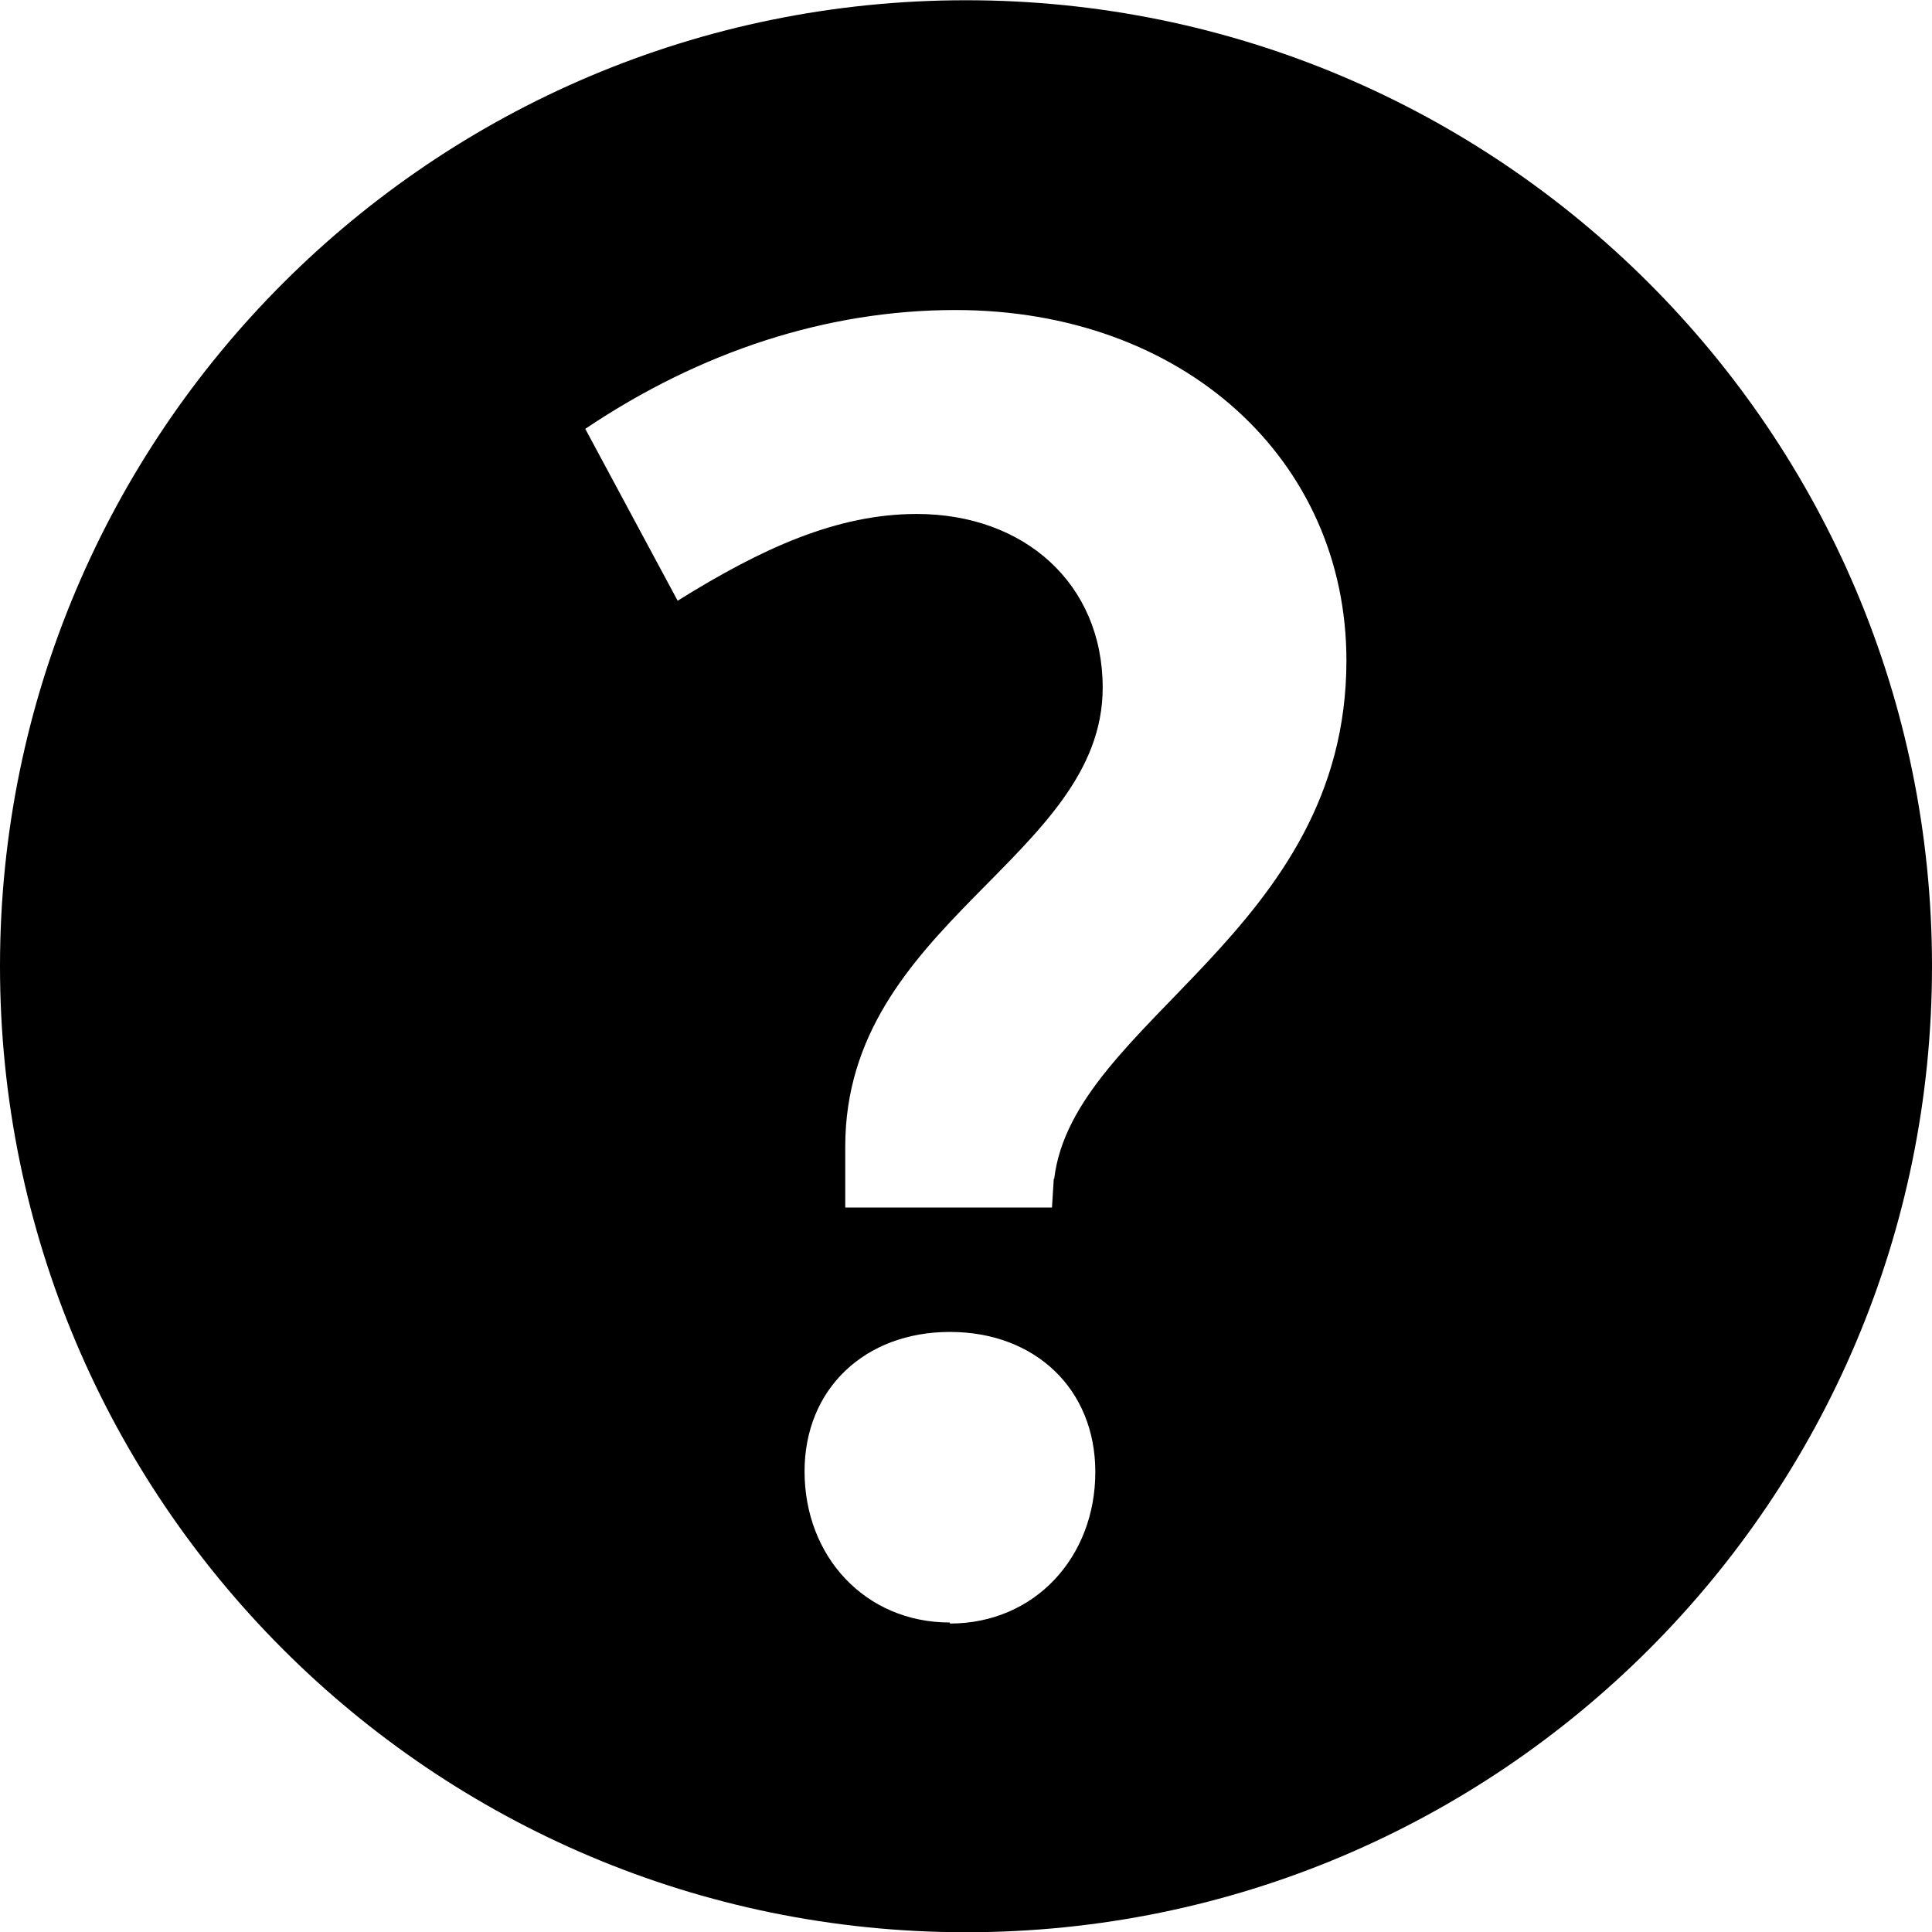
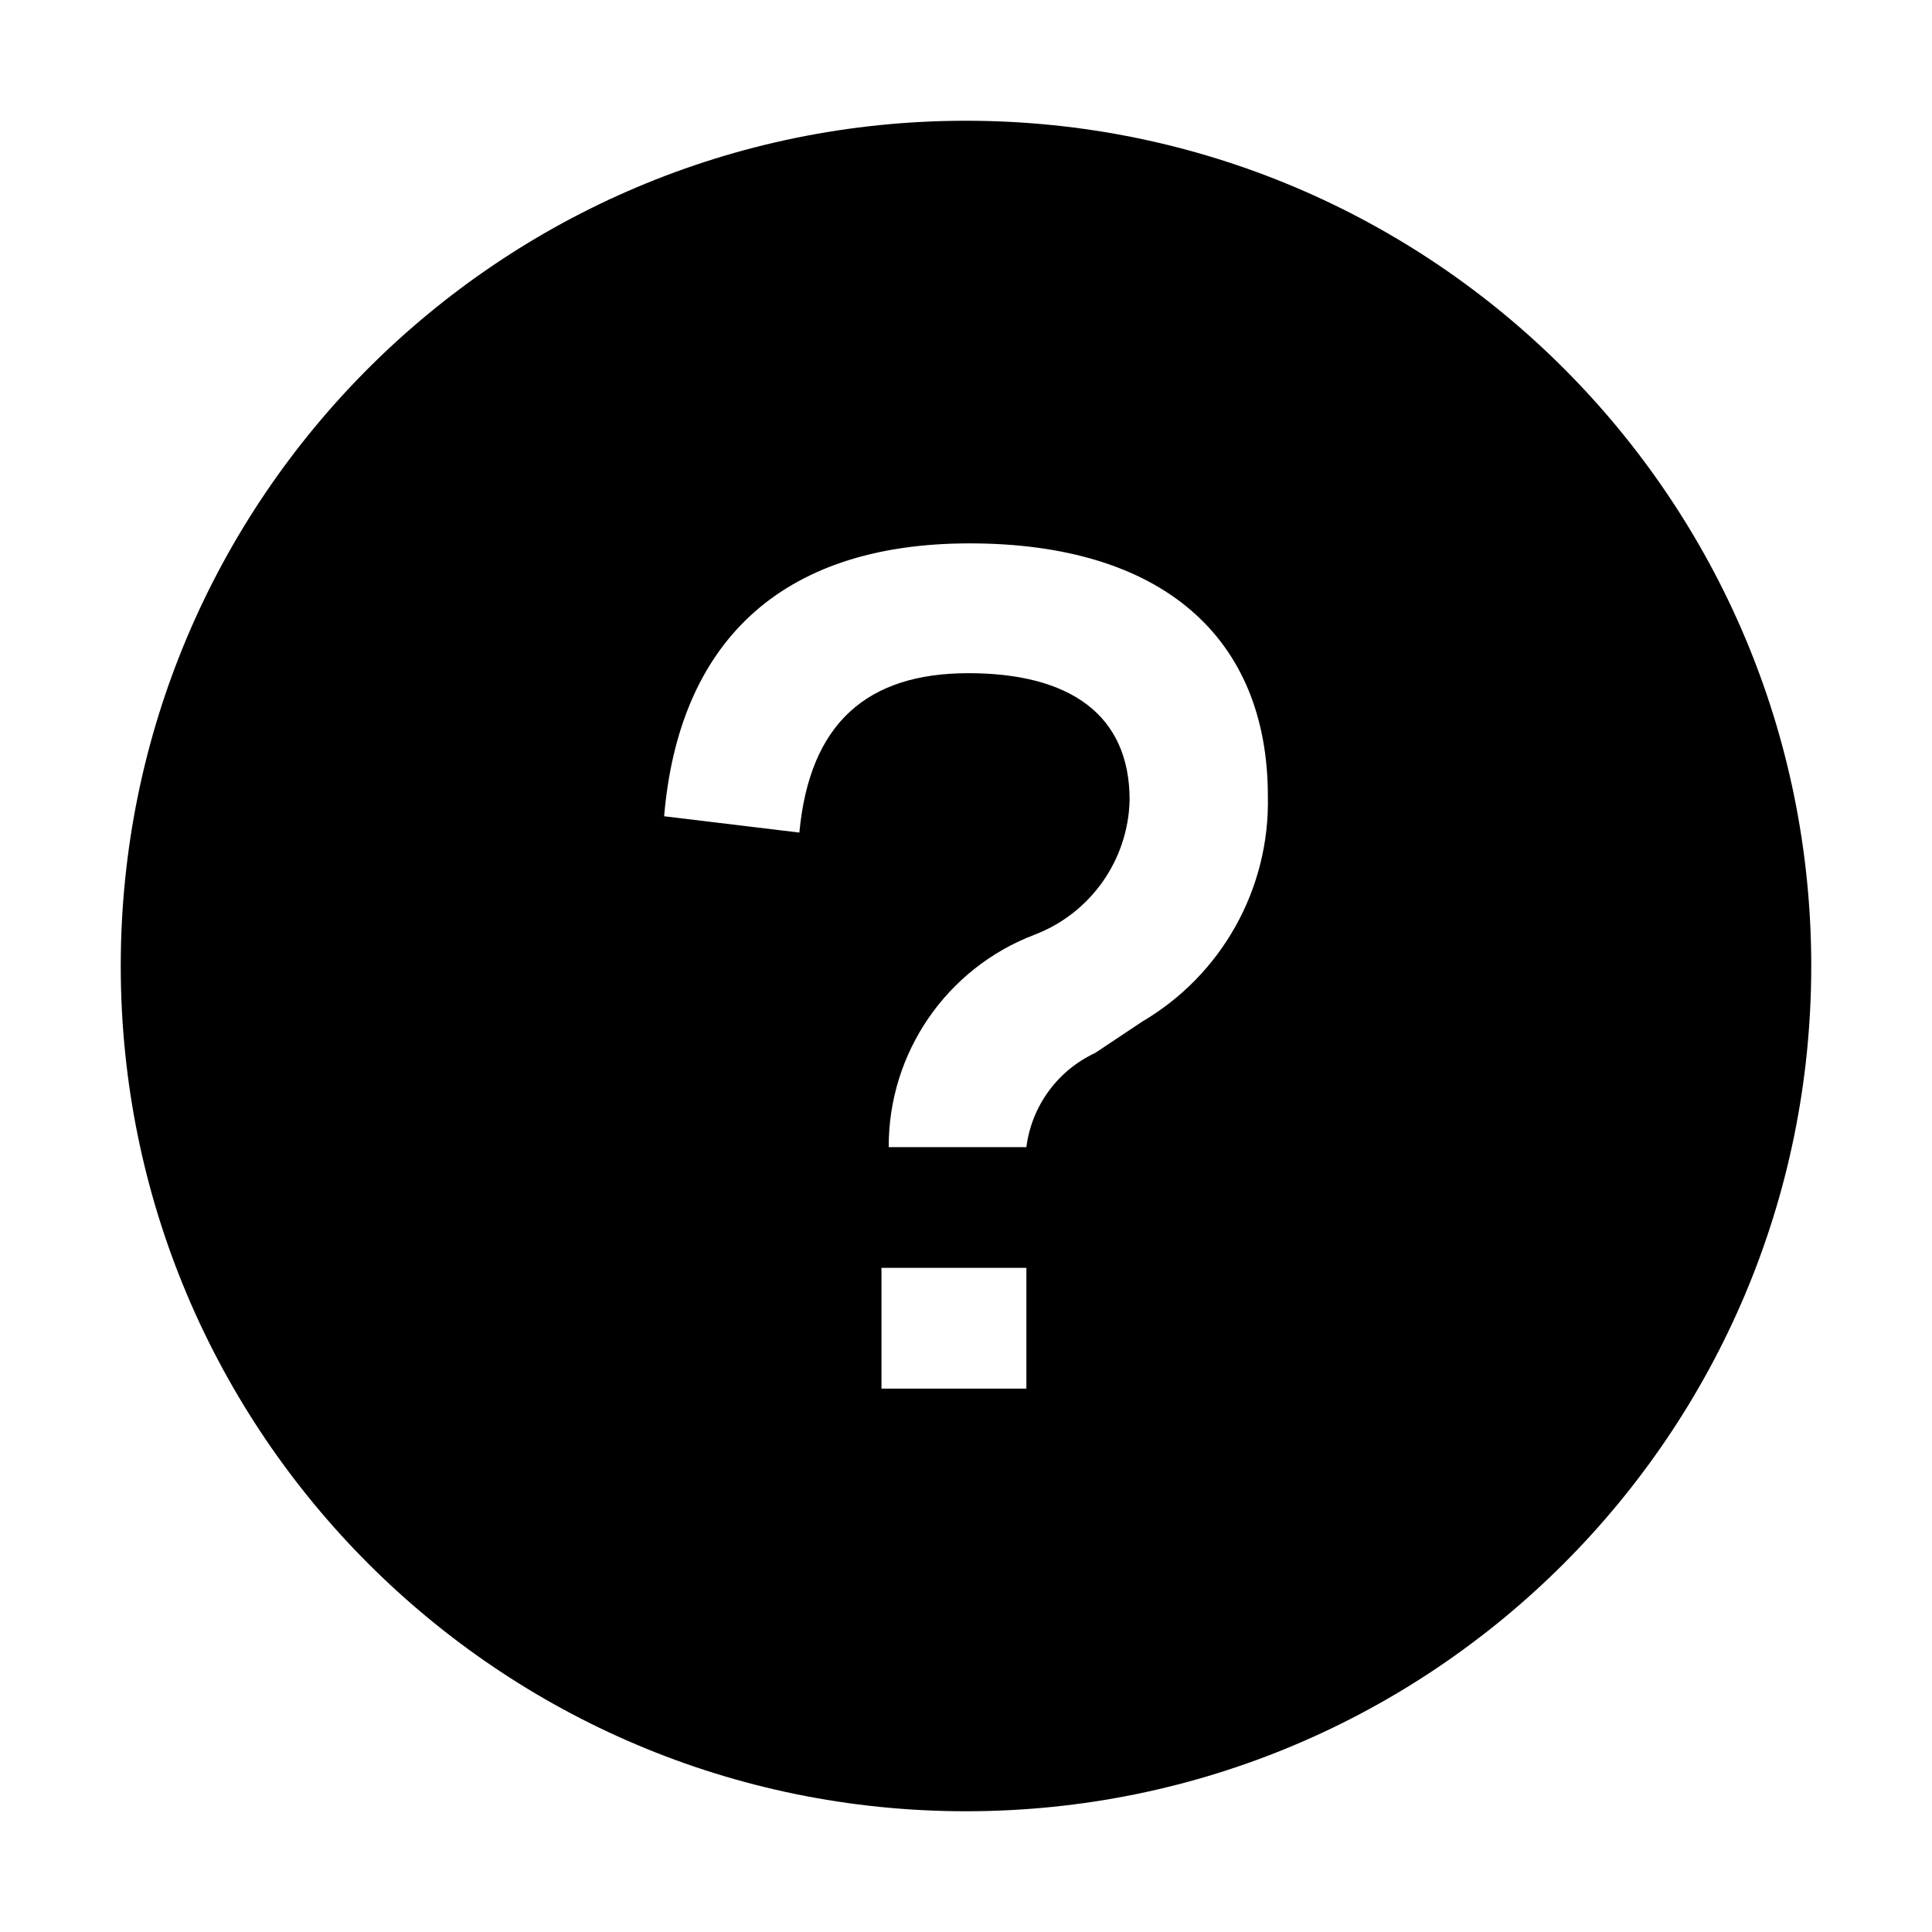
- <svg xmlns="http://www.w3.org/2000/svg" viewBox="0 0 32 32">
-   <path d="M16 .004c-8.835 0-16 7.165-16 16s7.165 16 16 16 16-7.165 16-16-7.165-16-16-16zm-.266 26.87c-1.406 0-2.408-1.096-2.408-2.503 0-1.37 1.002-2.31 2.408-2.31 1.405 0 2.408.94 2.408 2.32 0 1.41-1.003 2.51-2.408 2.51zm1.72-7.35l-.03.476H14v-1.01c0-3.693 4.264-4.785 4.264-7.6 0-1.72-1.297-2.877-3.08-2.877-1.316 0-2.56.564-3.96 1.437l-1.53-2.847c1.907-1.282 4.003-1.968 6.13-1.968 3.79 0 6.477 2.488 6.477 5.805 0 4.5-4.53 5.96-4.84 8.585z" />
+ <svg xmlns="http://www.w3.org/2000/svg" id="Layer_1" data-name="Layer 1" viewBox="0 0 32 32">
+   <defs>
+     <style>.cls-1{fill:none;}</style>
+   </defs>
+   <path d="M16,2A14,14,0,1,0,30,16,14,14,0,0,0,16,2Zm1,21H14.6V21H17Zm1.92-6.08-.78.52A2,2,0,0,0,17,19H14.72a3.75,3.75,0,0,1,2.42-3.52,2.45,2.45,0,0,0,1.57-2.23c0-1.42-1-2.1-2.67-2.1s-2.63.82-2.8,2.64L11,13.52C11.24,10.69,12.88,9,16.06,9S21,10.55,21,13.19A4.22,4.22,0,0,1,18.92,16.92Z" />
+   <rect class="cls-1" width="32" height="32" />
</svg>
